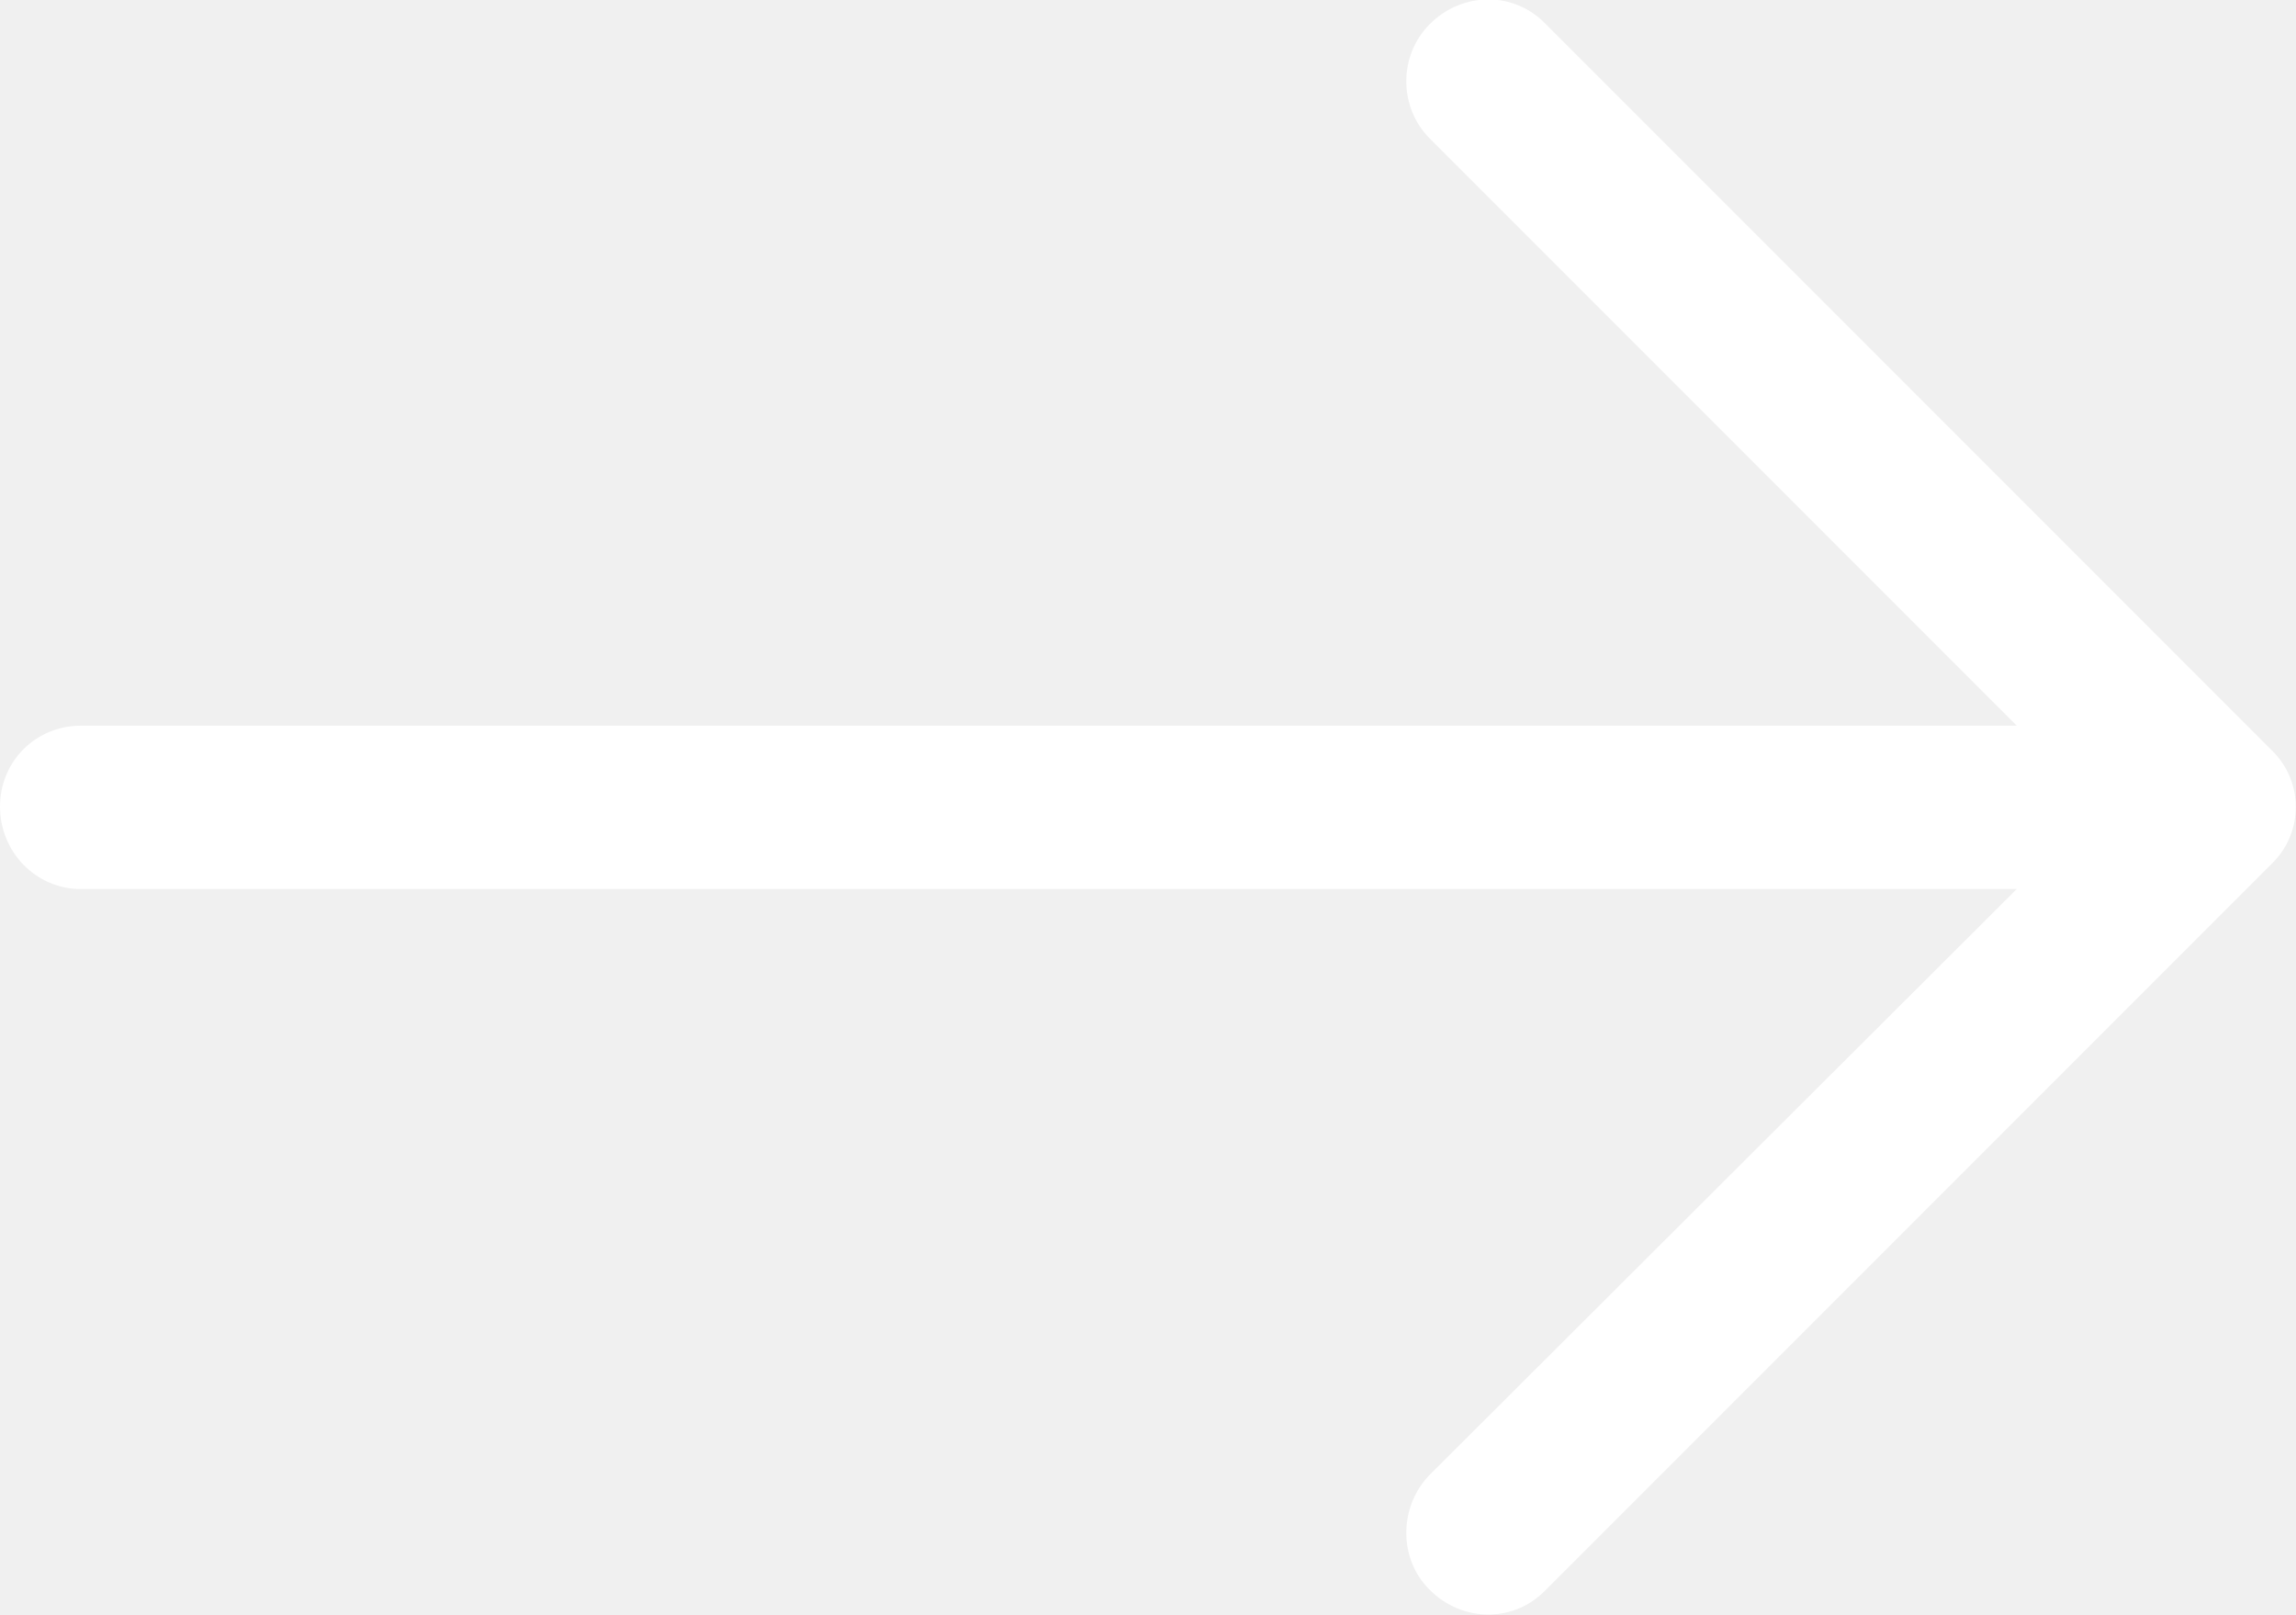
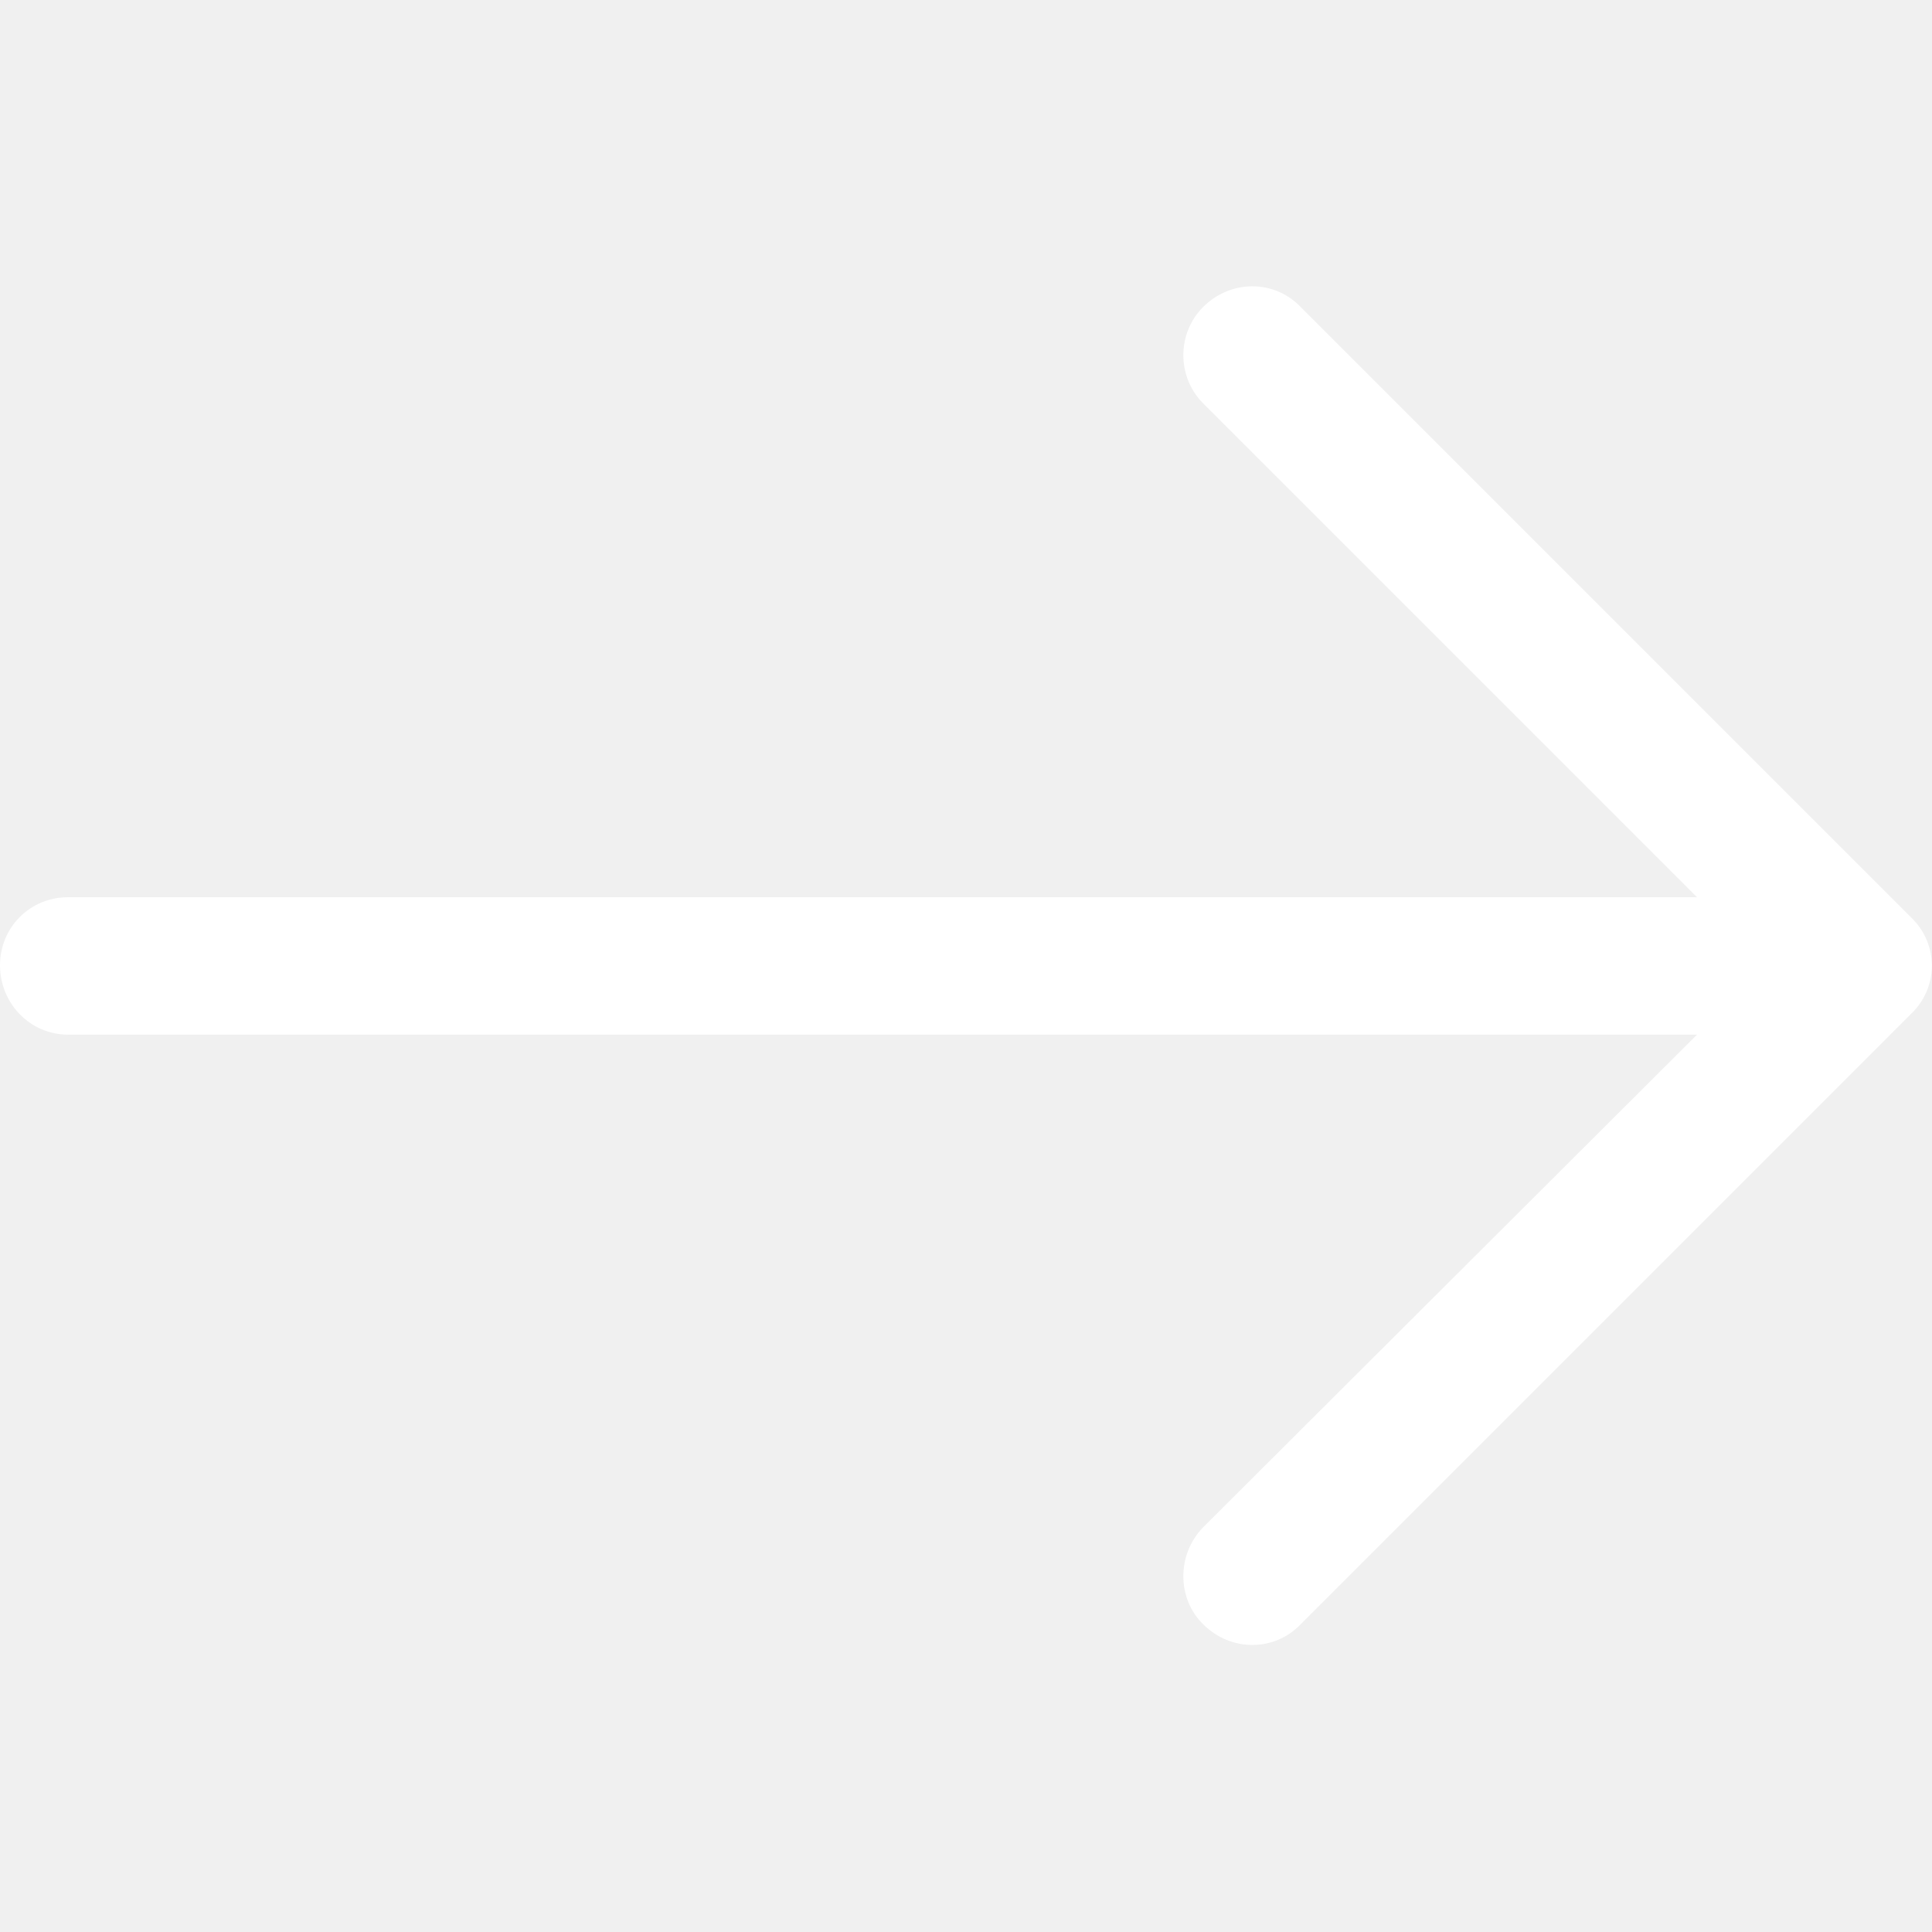
- <svg xmlns="http://www.w3.org/2000/svg" width="31.49" height="22.142" viewBox="0 0 31.49 22.142" fill="none">
+ <svg xmlns="http://www.w3.org/2000/svg" width="31" height="31" viewBox="0 0 31.49 22.142" fill="none">
  <defs />
  <path id="Vector" d="M21.2 0.33C20.77 -0.12 20.06 -0.12 19.61 0.33C19.18 0.76 19.18 1.47 19.61 1.9L27.66 9.95L1.11 9.95C0.49 9.95 0 10.44 0 11.06C0 11.68 0.49 12.19 1.11 12.19L27.66 12.19L19.61 20.22C19.18 20.66 19.18 21.38 19.61 21.8C20.06 22.25 20.77 22.25 21.2 21.8L31.15 11.85C31.6 11.42 31.6 10.71 31.15 10.28L21.2 0.33Z" fill="#FFFFFF" fill-opacity="1" fill-rule="nonzero" />
</svg>
